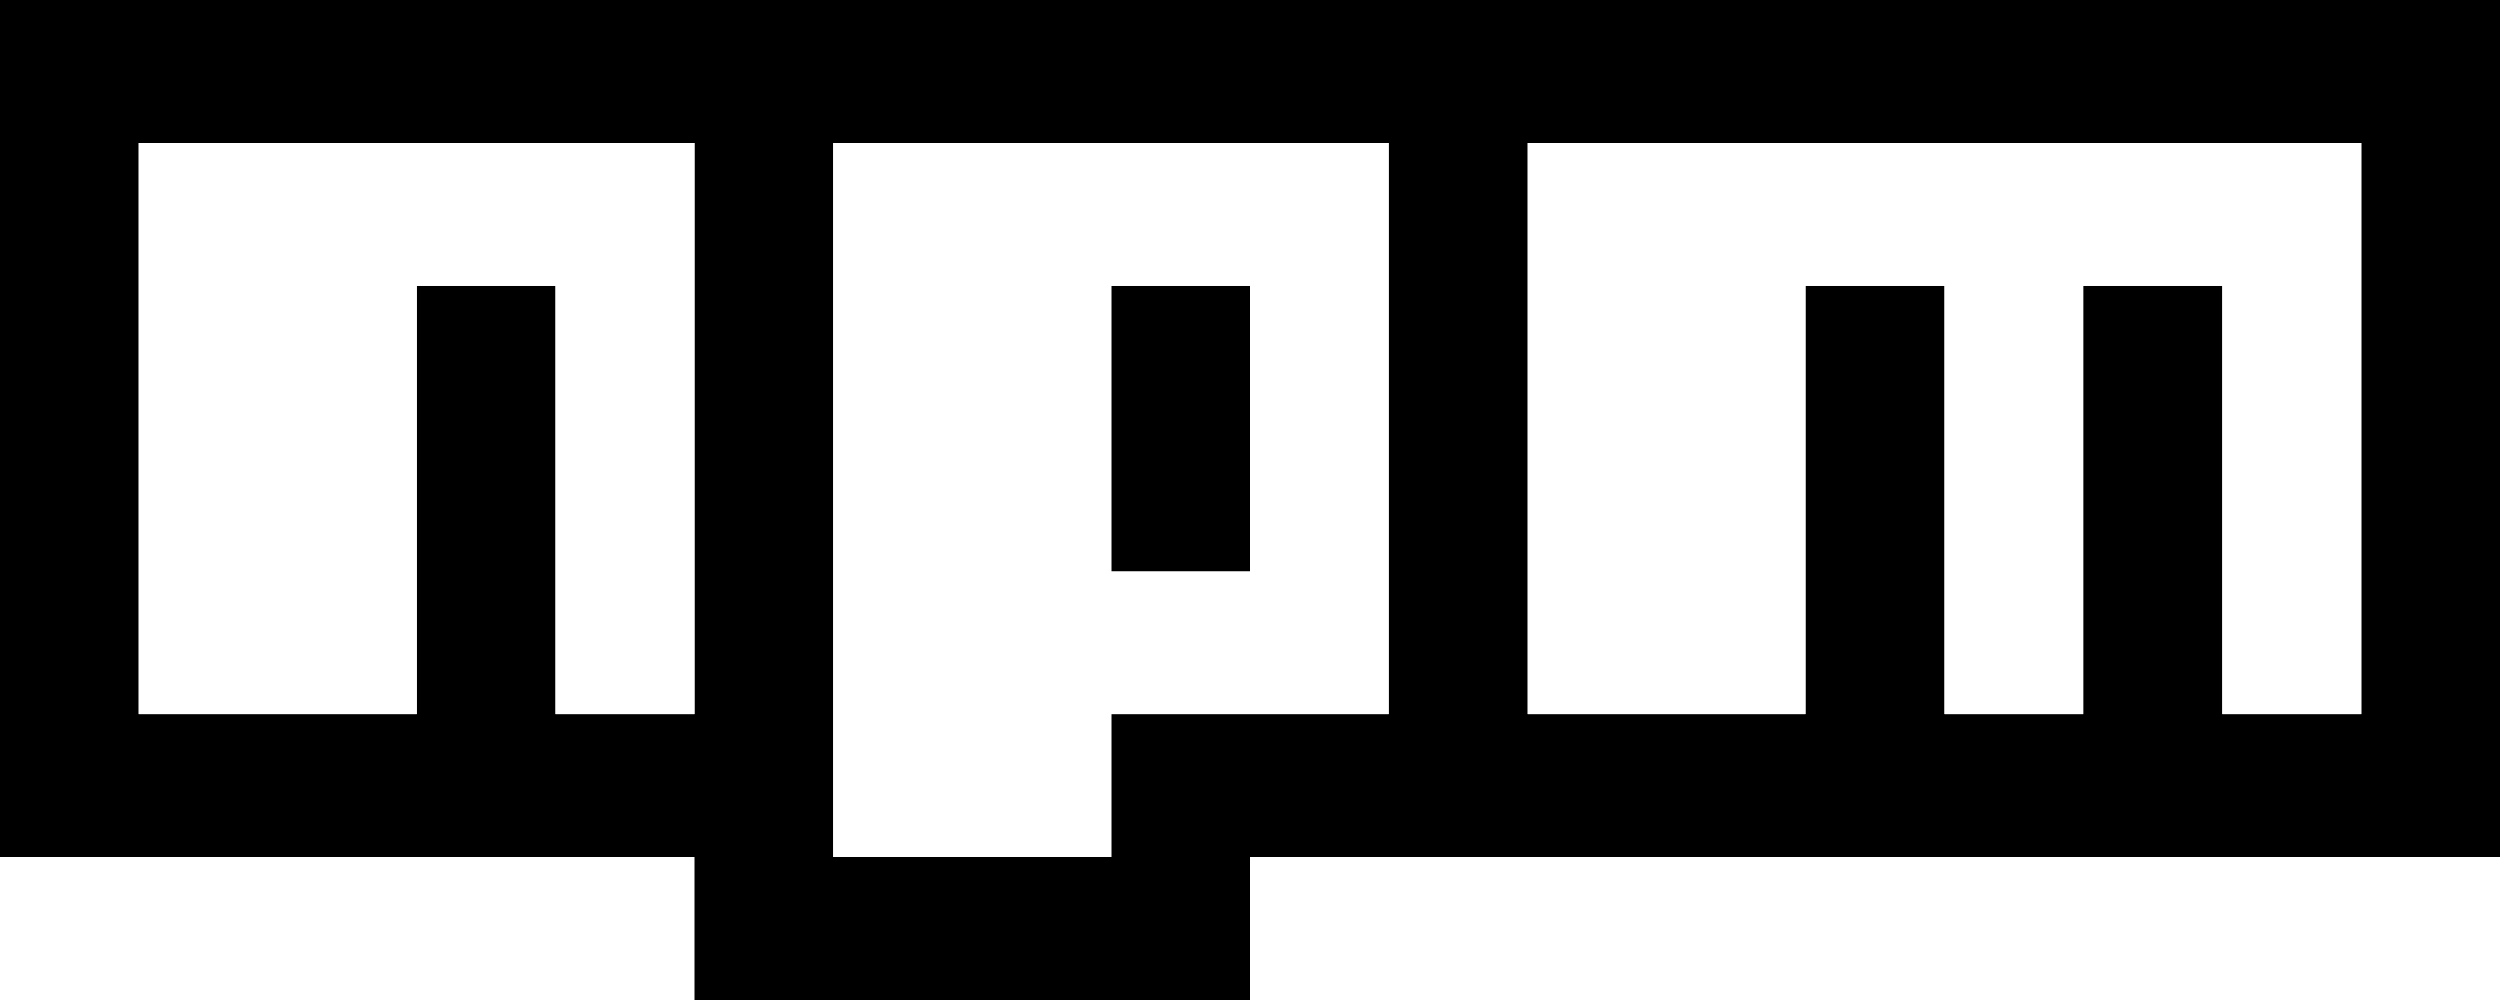
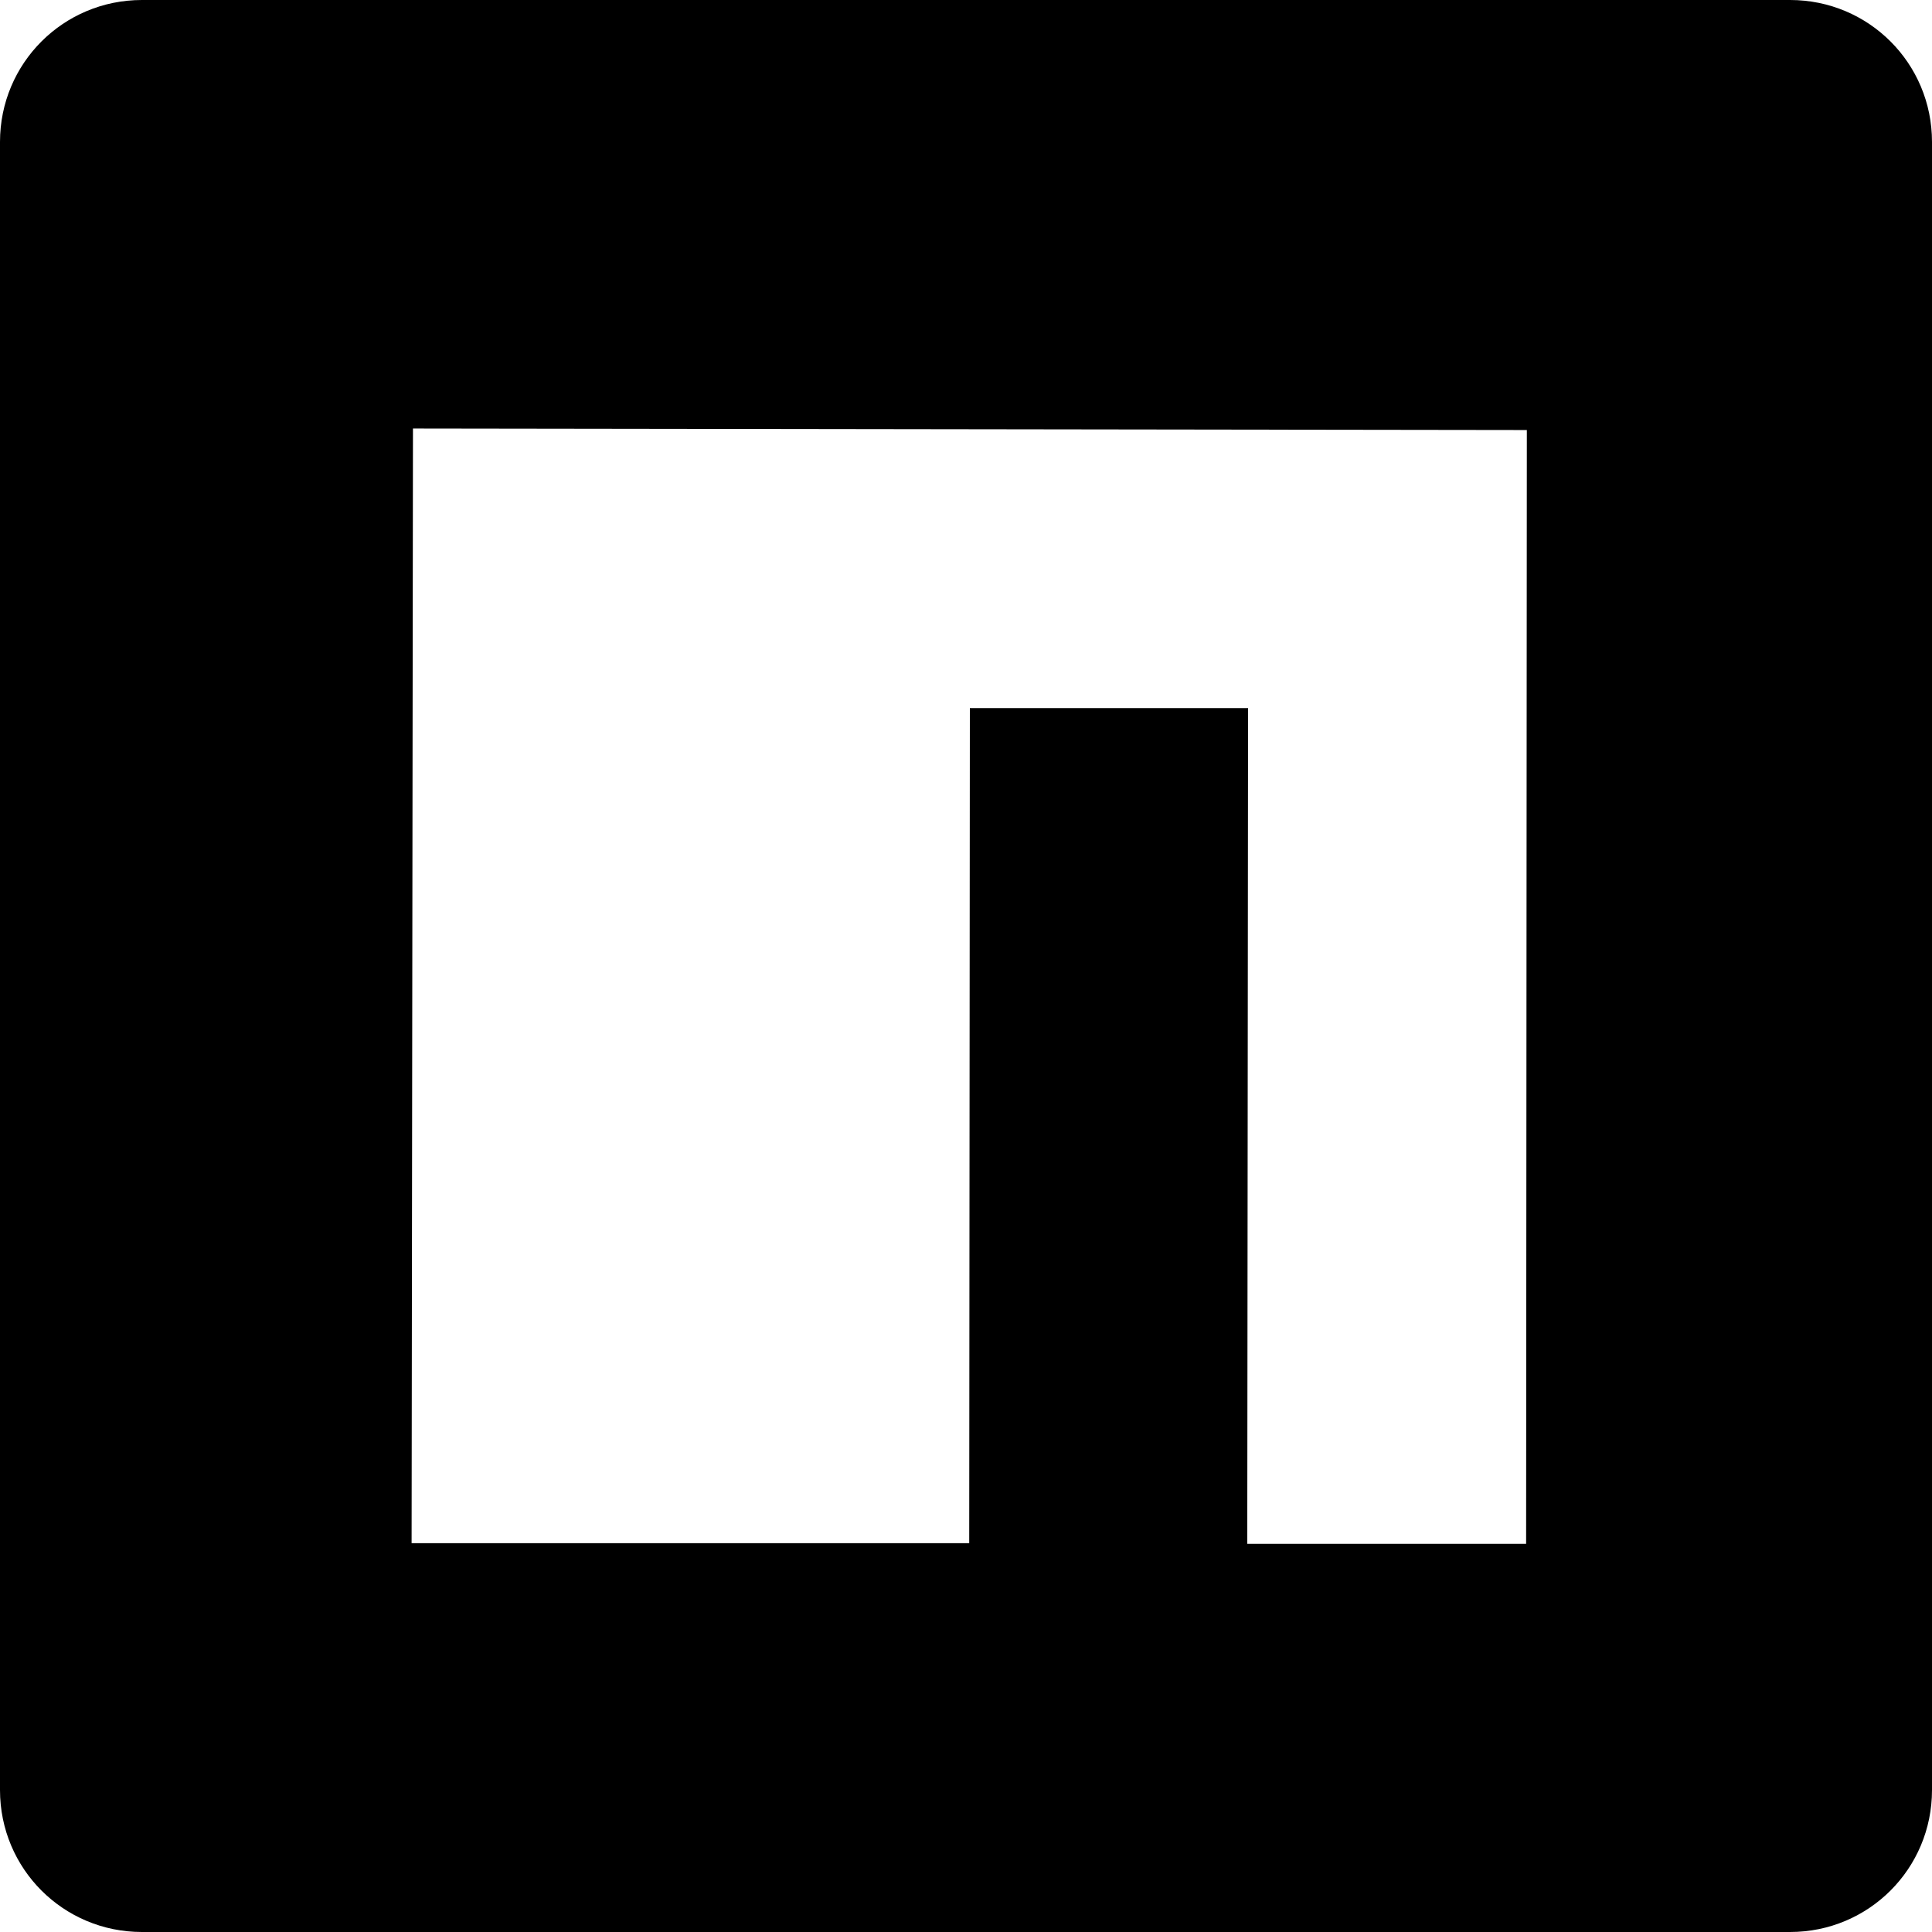
- <svg xmlns="http://www.w3.org/2000/svg" width="25px" height="10px" viewBox="0 0 25 10" version="1.1">
-   <g id="surface1">
-     <path style=" stroke:none;fill-rule:nonzero;fill:currentColor;fill-opacity:1;" d="M 0 0 L 25 0 L 25 8.57 L 12.5 8.57 L 12.5 10 L 6.945 10 L 6.945 8.57 L 0 8.57 Z M 1.387 7.141 L 4.168 7.141 L 4.168 2.859 L 5.555 2.859 L 5.555 7.141 L 6.945 7.141 L 6.945 1.43 L 1.387 1.43 Z M 8.332 1.43 L 8.332 8.57 L 11.113 8.57 L 11.113 7.141 L 13.887 7.141 L 13.887 1.43 Z M 11.113 2.859 L 12.5 2.859 L 12.5 5.715 L 11.113 5.715 Z M 15.277 1.43 L 15.277 7.141 L 18.055 7.141 L 18.055 2.859 L 19.445 2.859 L 19.445 7.141 L 20.832 7.141 L 20.832 2.859 L 22.223 2.859 L 22.223 7.141 L 23.613 7.141 L 23.613 1.43 Z M 15.277 1.43 " />
-     <path style=" stroke:none;fill-rule:nonzero;fill:rgb(100%,100%,100%);fill-opacity:1;" d="M 1.387 7.141 L 4.168 7.141 L 4.168 2.859 L 5.555 2.859 L 5.555 7.141 L 6.945 7.141 L 6.945 1.43 L 1.387 1.43 Z M 1.387 7.141 " />
-     <path style=" stroke:none;fill-rule:nonzero;fill:rgb(100%,100%,100%);fill-opacity:1;" d="M 8.332 1.43 L 8.332 8.57 L 11.113 8.57 L 11.113 7.141 L 13.887 7.141 L 13.887 1.43 Z M 12.5 5.715 L 11.113 5.715 L 11.113 2.859 L 12.5 2.859 Z M 12.5 5.715 " />
-     <path style=" stroke:none;fill-rule:nonzero;fill:rgb(100%,100%,100%);fill-opacity:1;" d="M 15.277 1.43 L 15.277 7.141 L 18.055 7.141 L 18.055 2.859 L 19.445 2.859 L 19.445 7.141 L 20.832 7.141 L 20.832 2.859 L 22.223 2.859 L 22.223 7.141 L 23.613 7.141 L 23.613 1.43 Z M 15.277 1.43 " />
-   </g>
+ <svg xmlns="http://www.w3.org/2000/svg" width="100%" viewBox="0 0 24 24">
+   <path fill="currentColor" d="M1.763 0C.786 0 0 .786 0 1.763v20.474C0 23.214.786 24 1.763 24h20.474c.977 0 1.763-.786 1.763-1.763V1.763C24 .786 23.214 0 22.237 0zM5.13 5.323l13.837.019l-.009 13.836h-3.464l.01-10.382h-3.456L12.04 19.17H5.113z" />
</svg>
